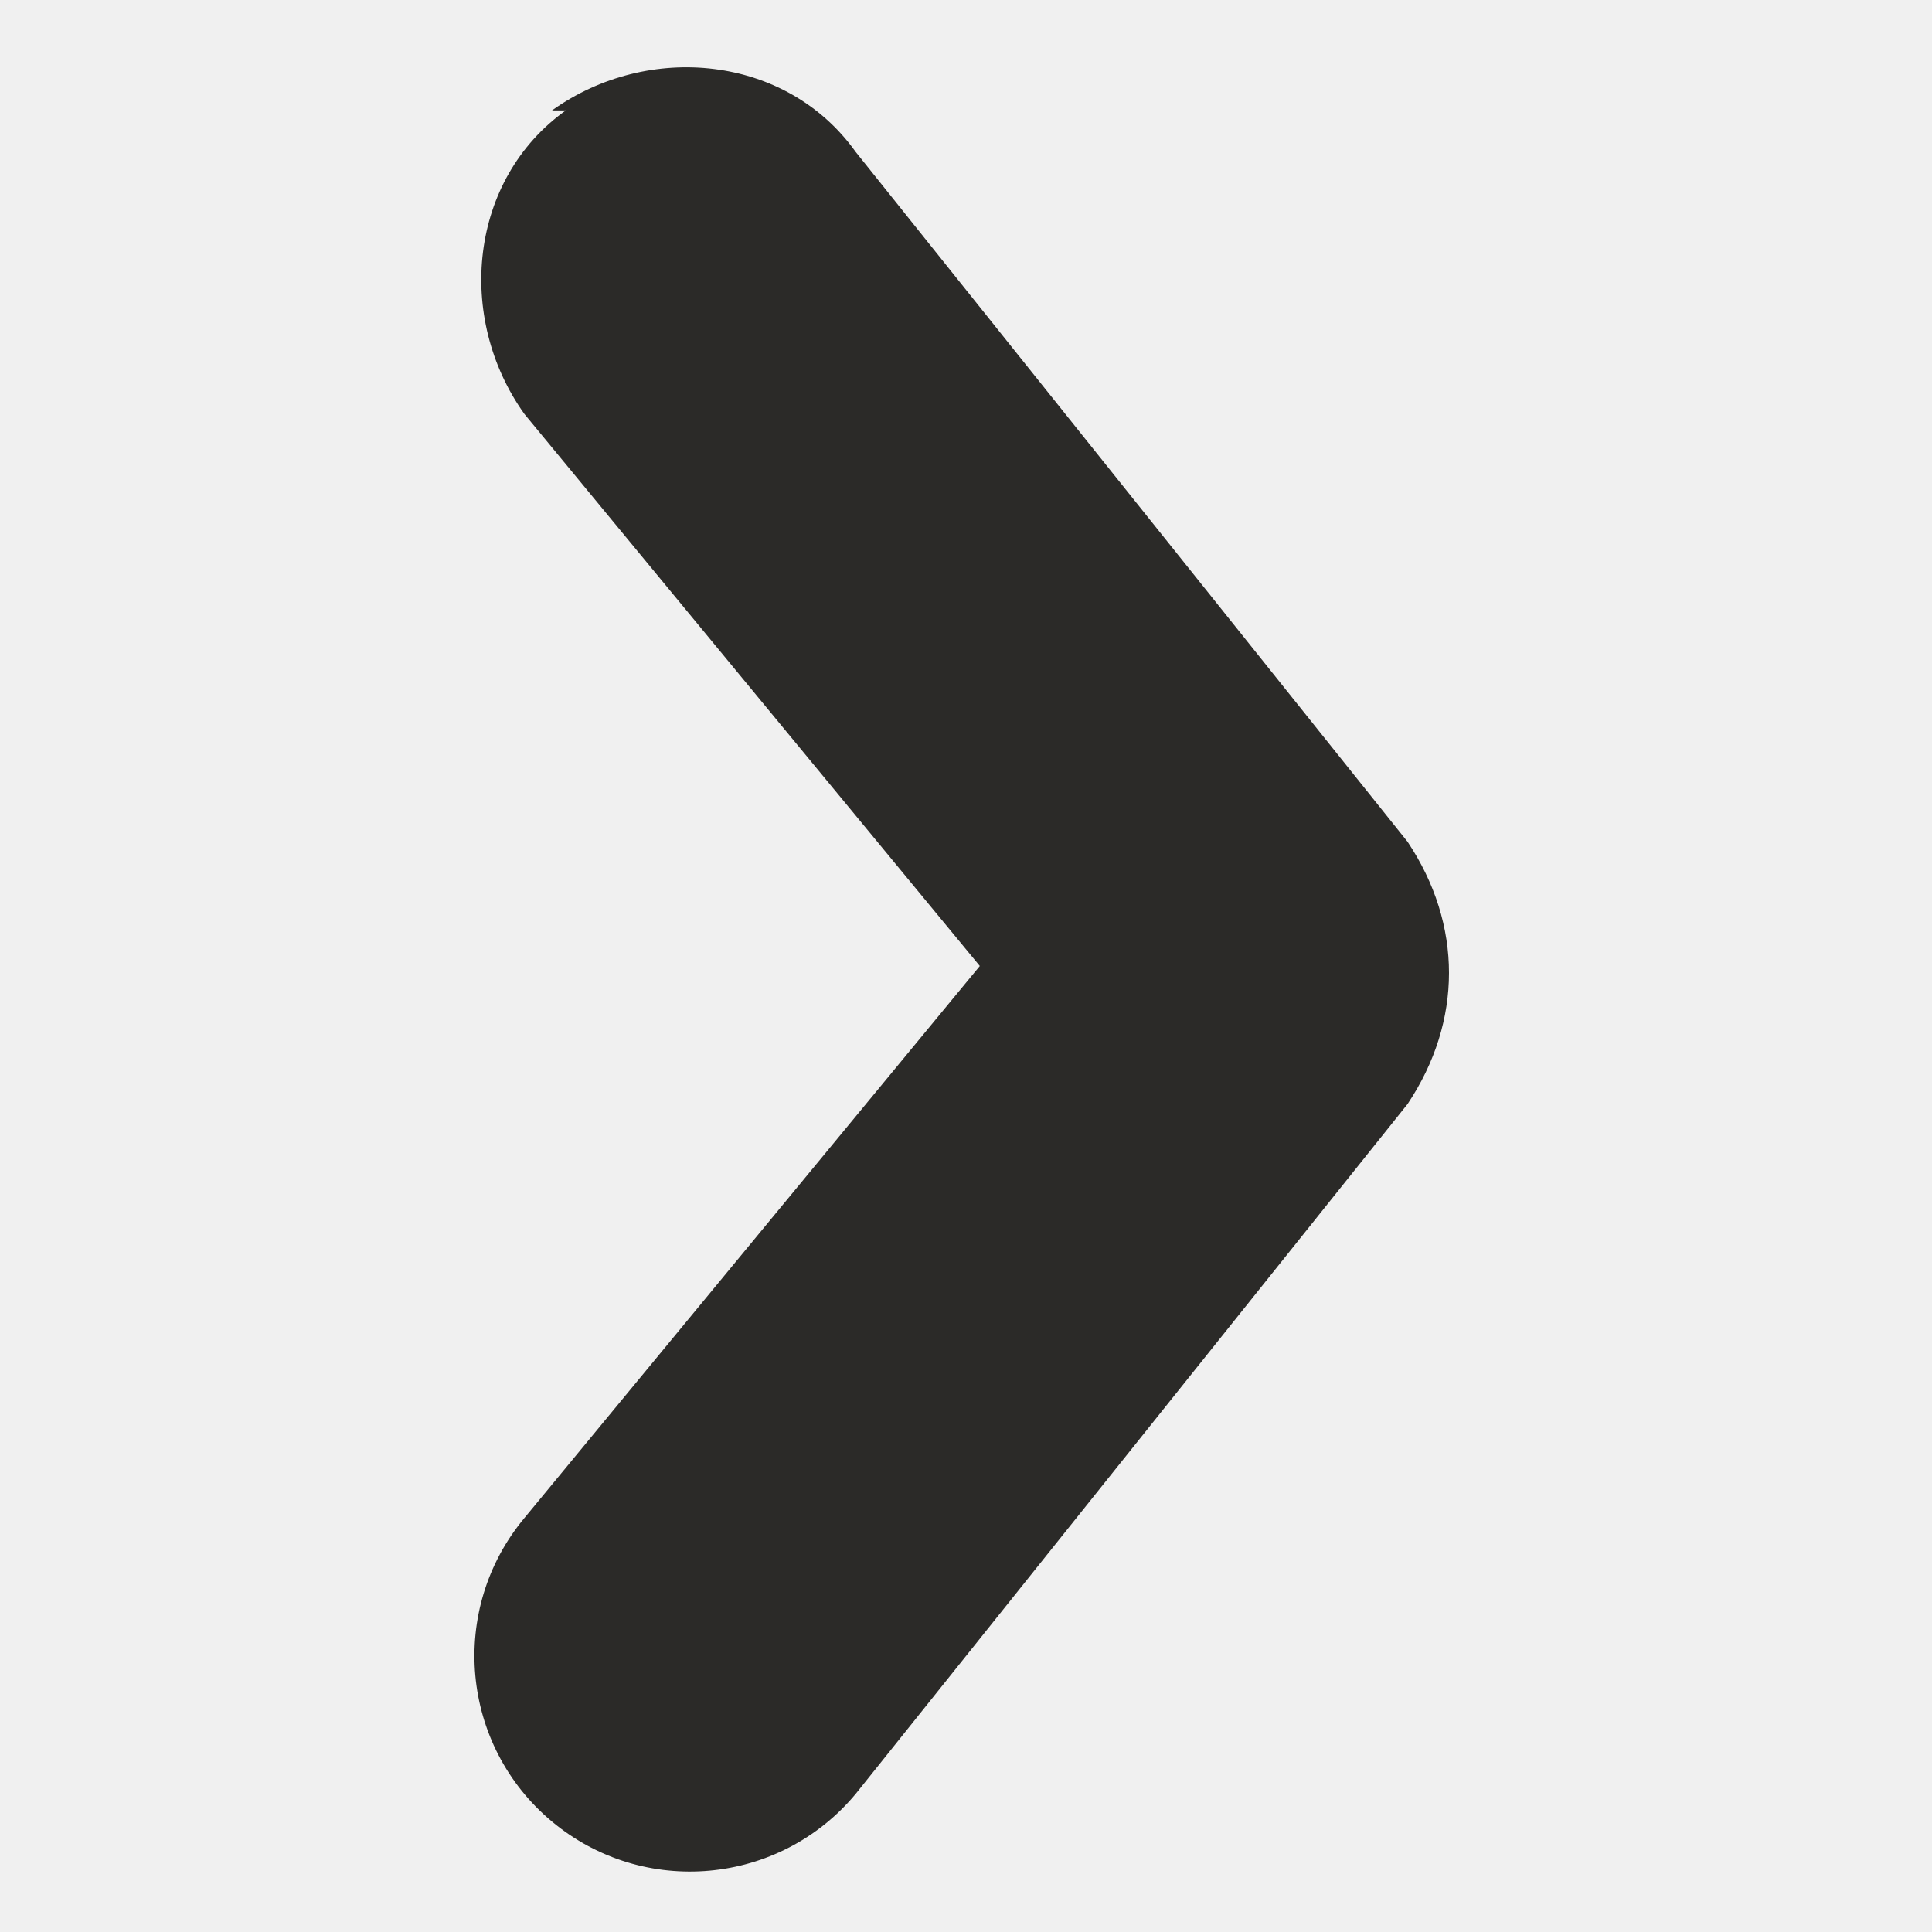
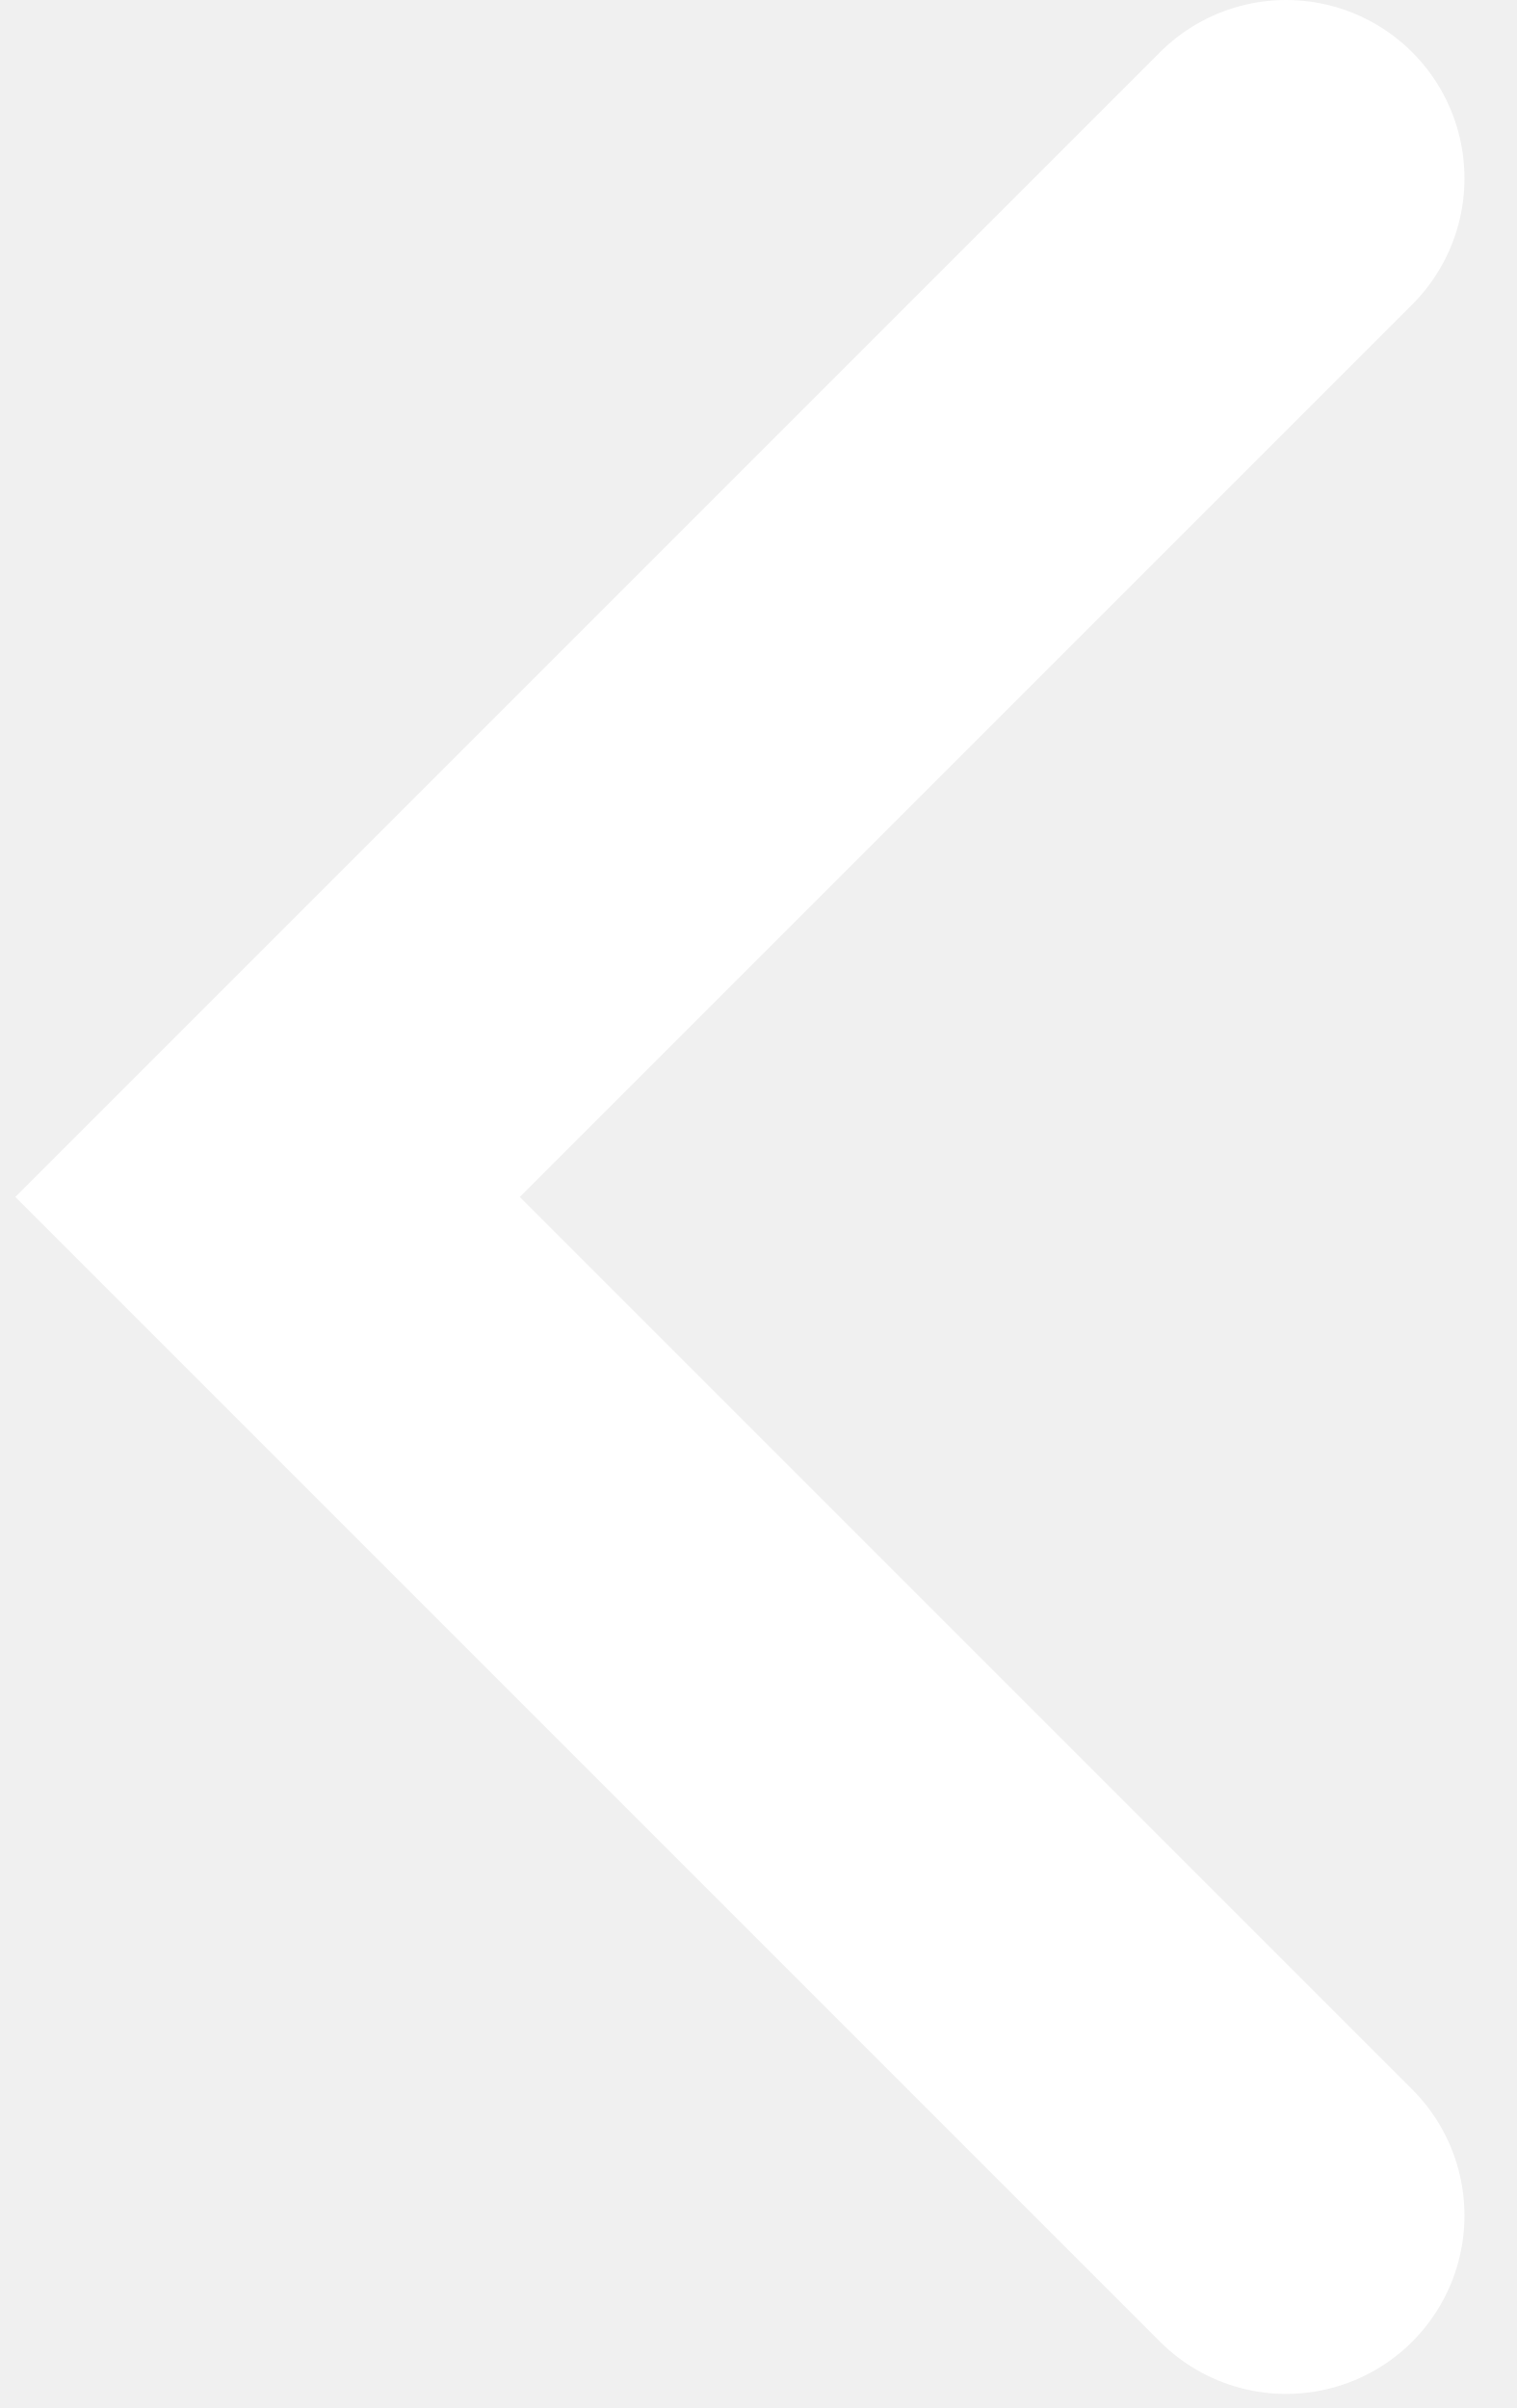
- <svg xmlns="http://www.w3.org/2000/svg" fill="none" viewBox="0 0 14 14">
-   <defs />
-   <path fill="#2B2A28" fill-rule="evenodd" d="M4 .8c.7-.5 1.7-.4 2.2.3l4 5c.4.6.4 1.3 0 1.9l-4 5a1.5 1.5 0 11-2.4-2l3.3-4-3.3-4c-.5-.7-.4-1.7.3-2.2z" clip-rule="evenodd" />
+ <svg xmlns="http://www.w3.org/2000/svg" width="17" height="27" viewBox="0 0 17 27" fill="none">
+   <path d="M14.421 24.842L3 13.421L14.421 2" stroke="white" stroke-width="4" stroke-linecap="round" />
</svg>
